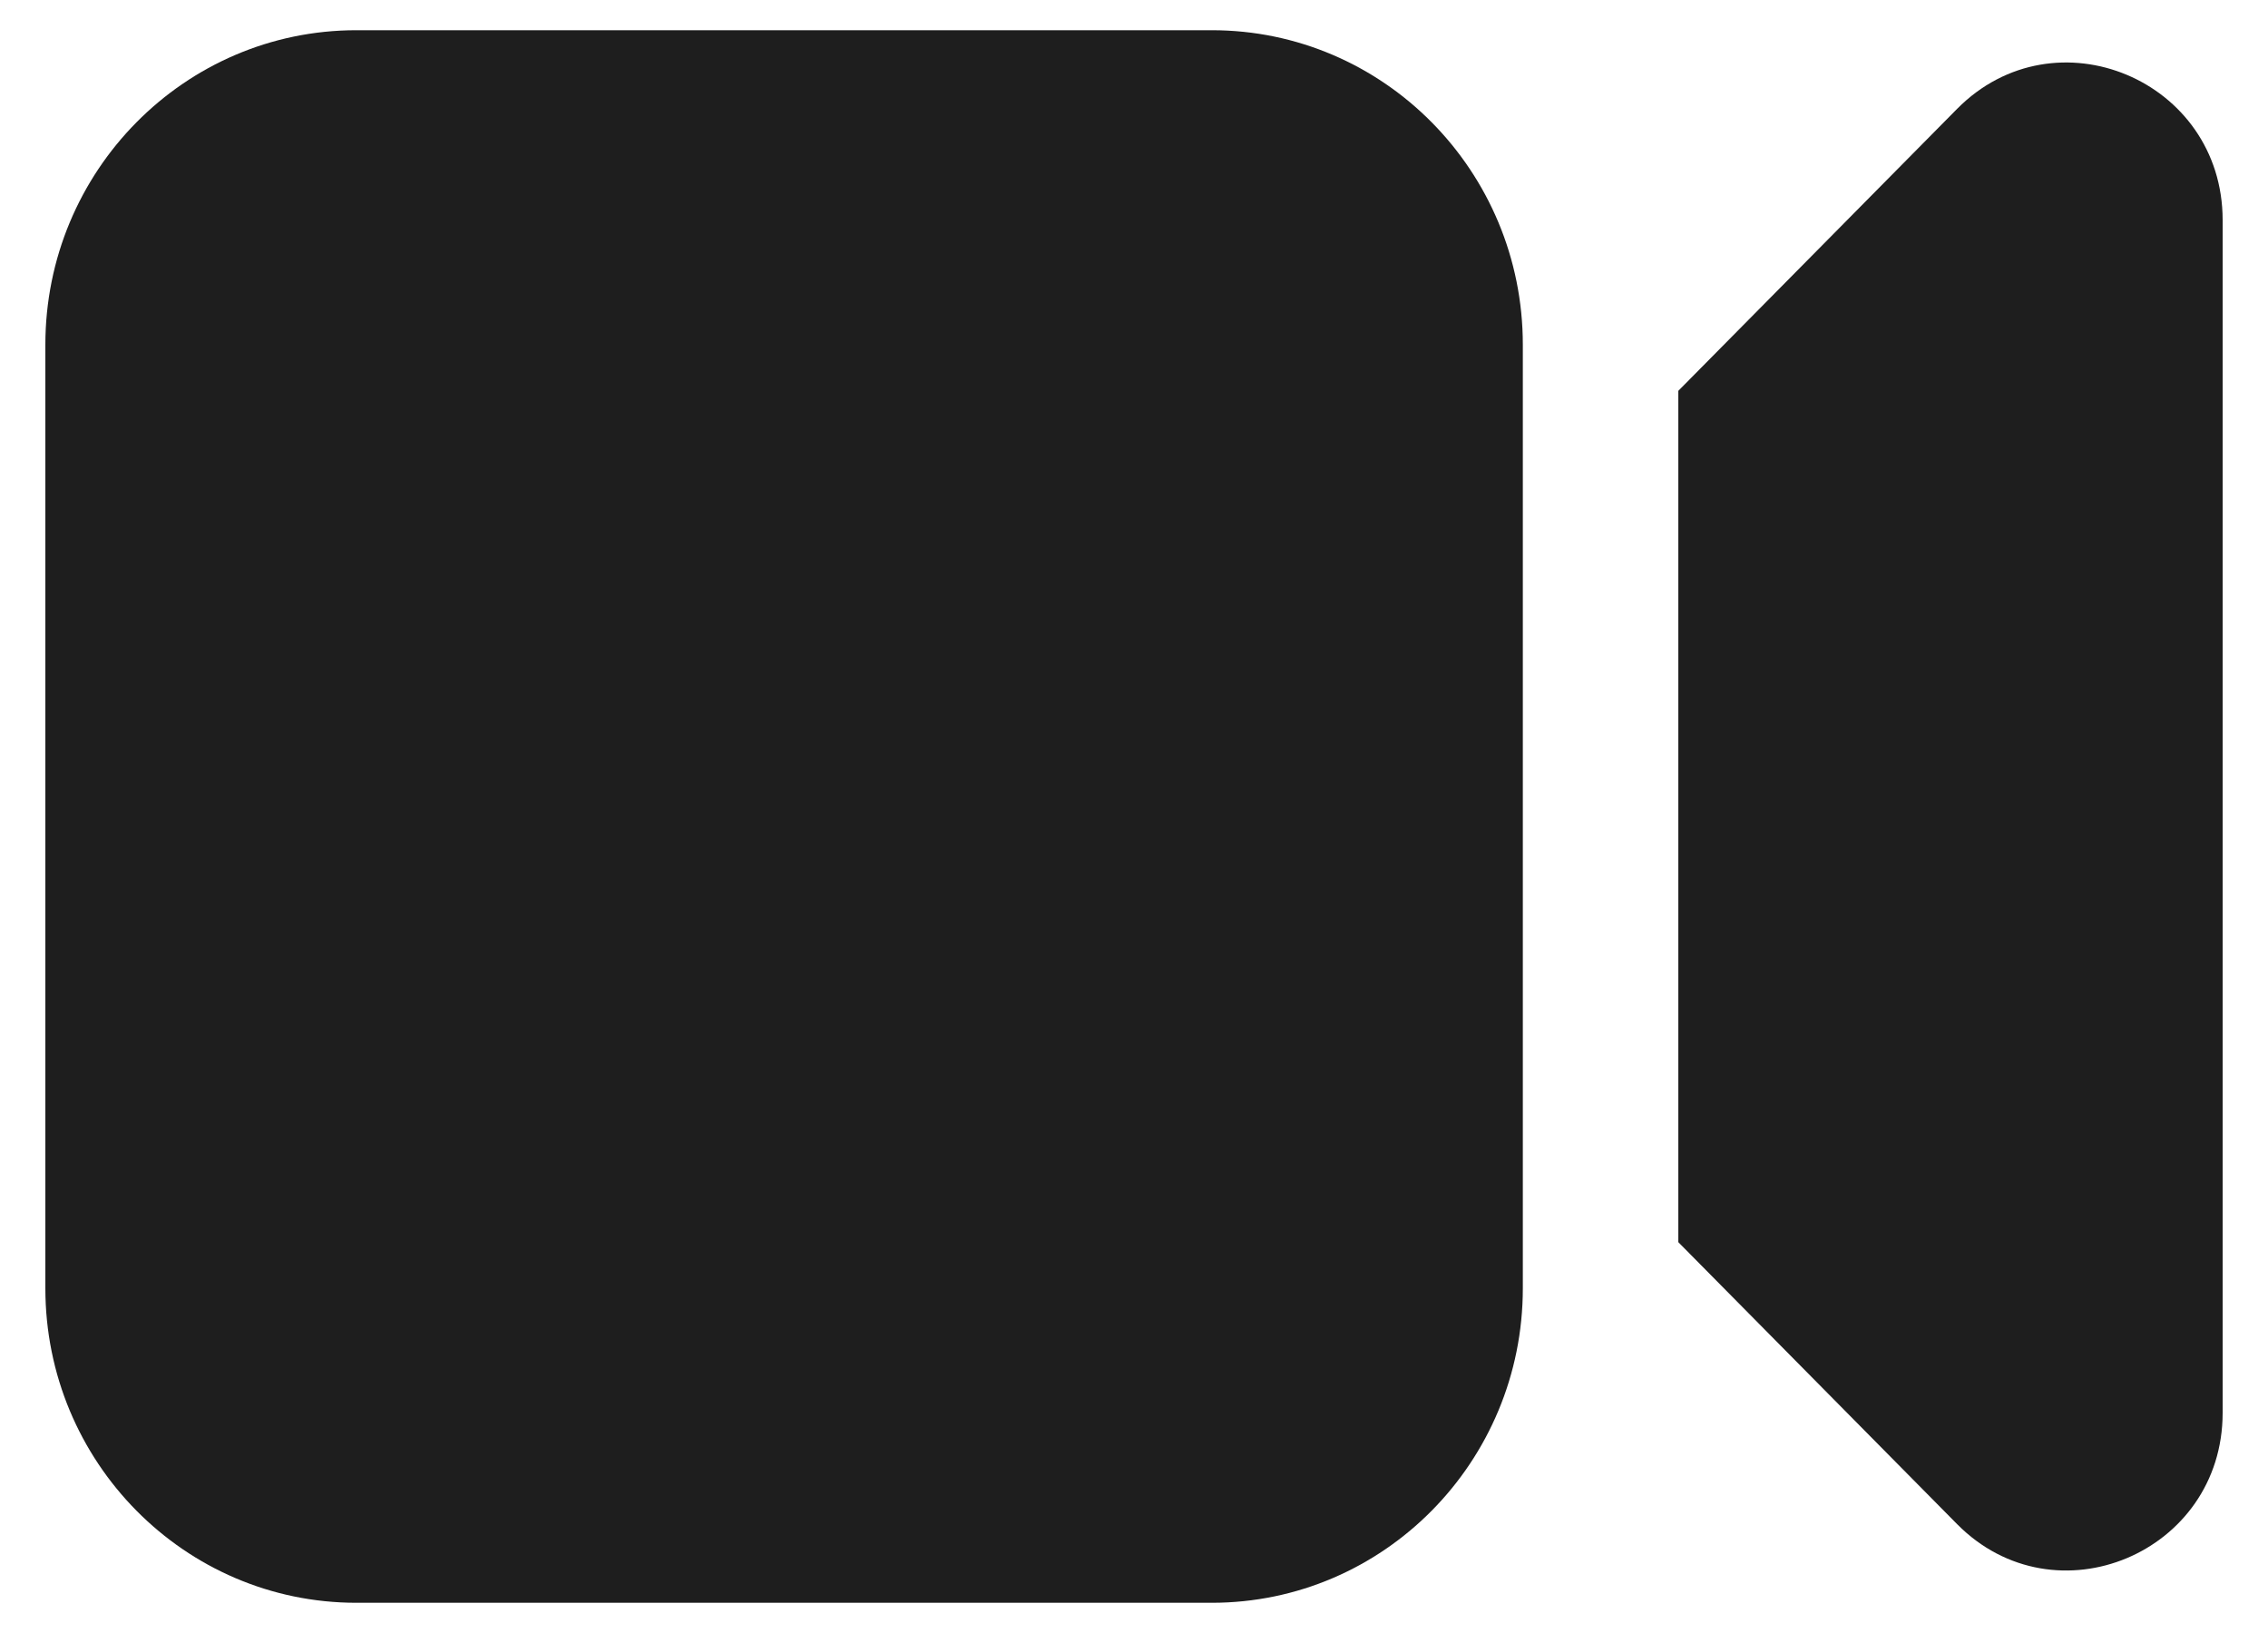
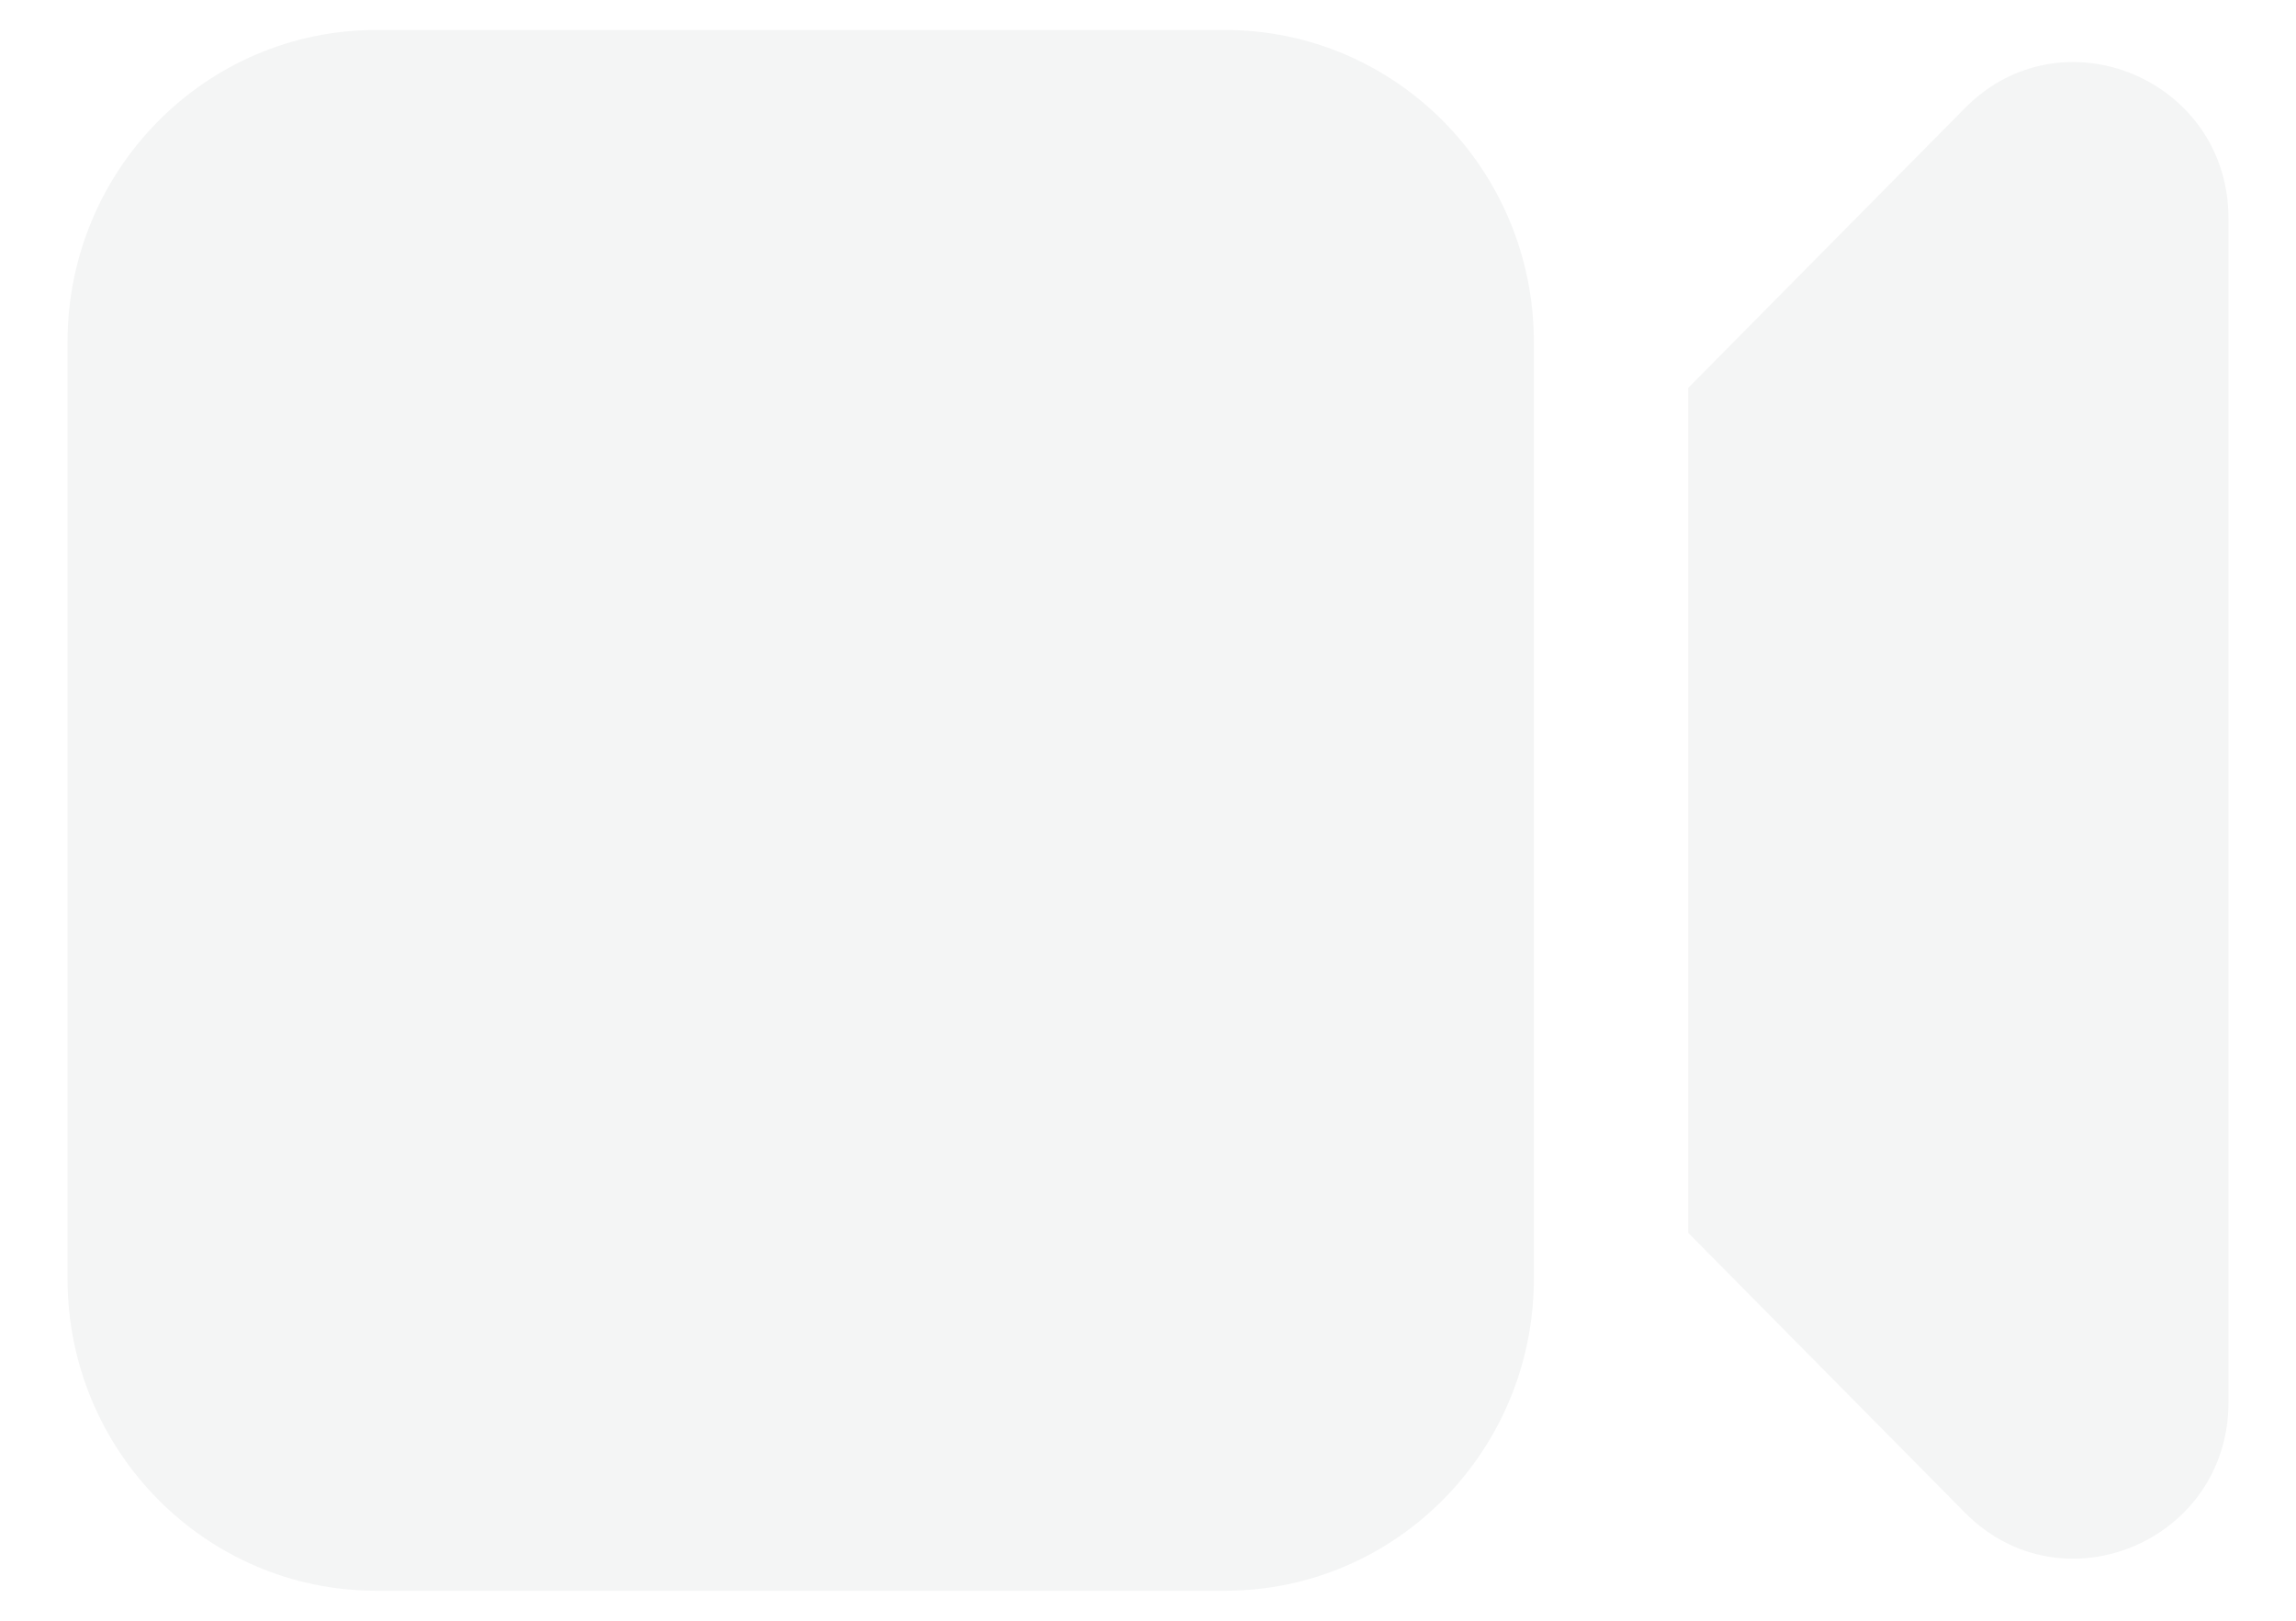
- <svg xmlns="http://www.w3.org/2000/svg" width="25" height="18" viewBox="0 0 25 18" fill="none">
-   <path d="M3.929 0.333C2.035 0.333 0.5 1.885 0.5 3.8V14.2C0.5 16.115 2.035 17.667 3.929 17.667H13.357C15.251 17.667 16.786 16.115 16.786 14.2V3.8C16.786 1.885 15.251 0.333 13.357 0.333H3.929Z" fill="#1E1E1E" />
-   <path d="M21.573 16.8L18.5 13.692V4.308L21.573 1.2C22.654 0.108 24.5 0.881 24.5 2.426V15.574C24.5 17.119 22.654 17.892 21.573 16.8Z" fill="#1E1E1E" />
+ <svg xmlns="http://www.w3.org/2000/svg" width="17" height="12" viewBox="0 0 17 12" fill="none">
+   <path d="M2.786 0.222C1.523 0.222 0.5 1.257 0.5 2.533V9.467C0.5 10.743 1.523 11.778 2.786 11.778H9.071C10.334 11.778 11.357 10.743 11.357 9.467V2.533C11.357 1.257 10.334 0.222 9.071 0.222H2.786Z" fill="#F4F5F5" />
+   <path d="M14.549 11.2L12.5 9.128V2.872L14.549 0.8C15.269 0.072 16.5 0.588 16.5 1.617V10.383C16.5 11.412 15.269 11.928 14.549 11.2Z" fill="#F4F5F5" />
</svg>
